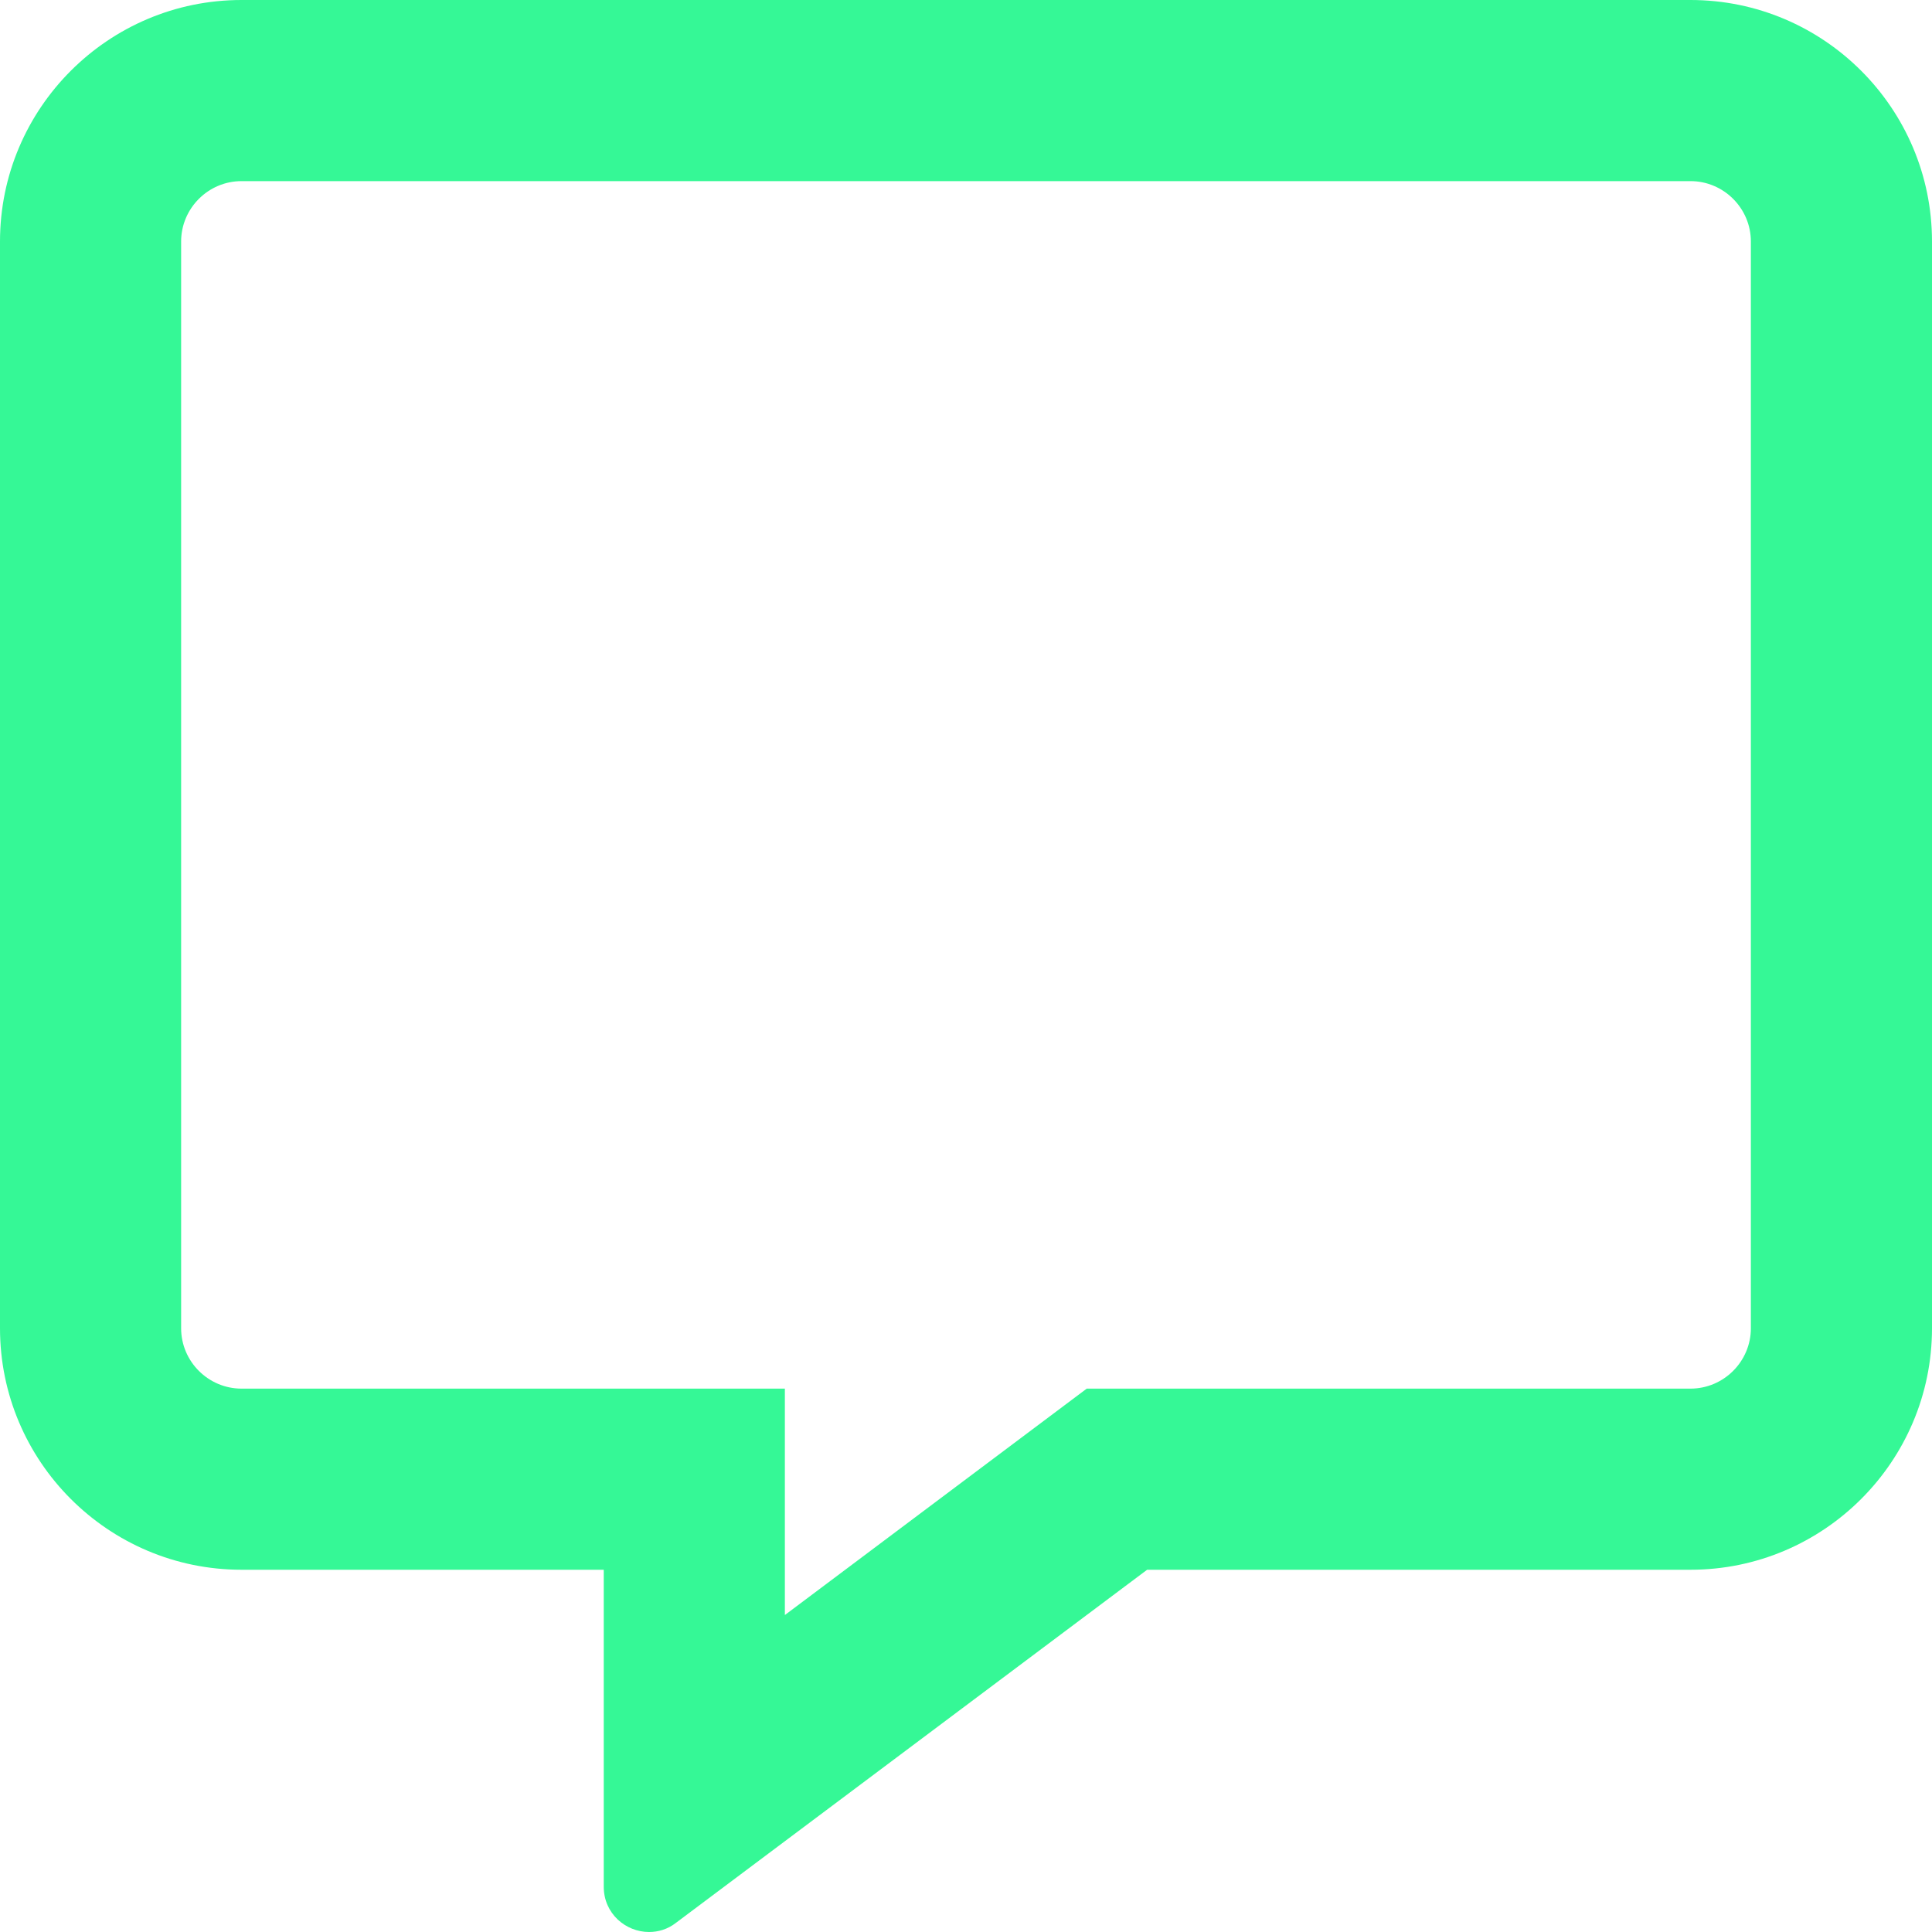
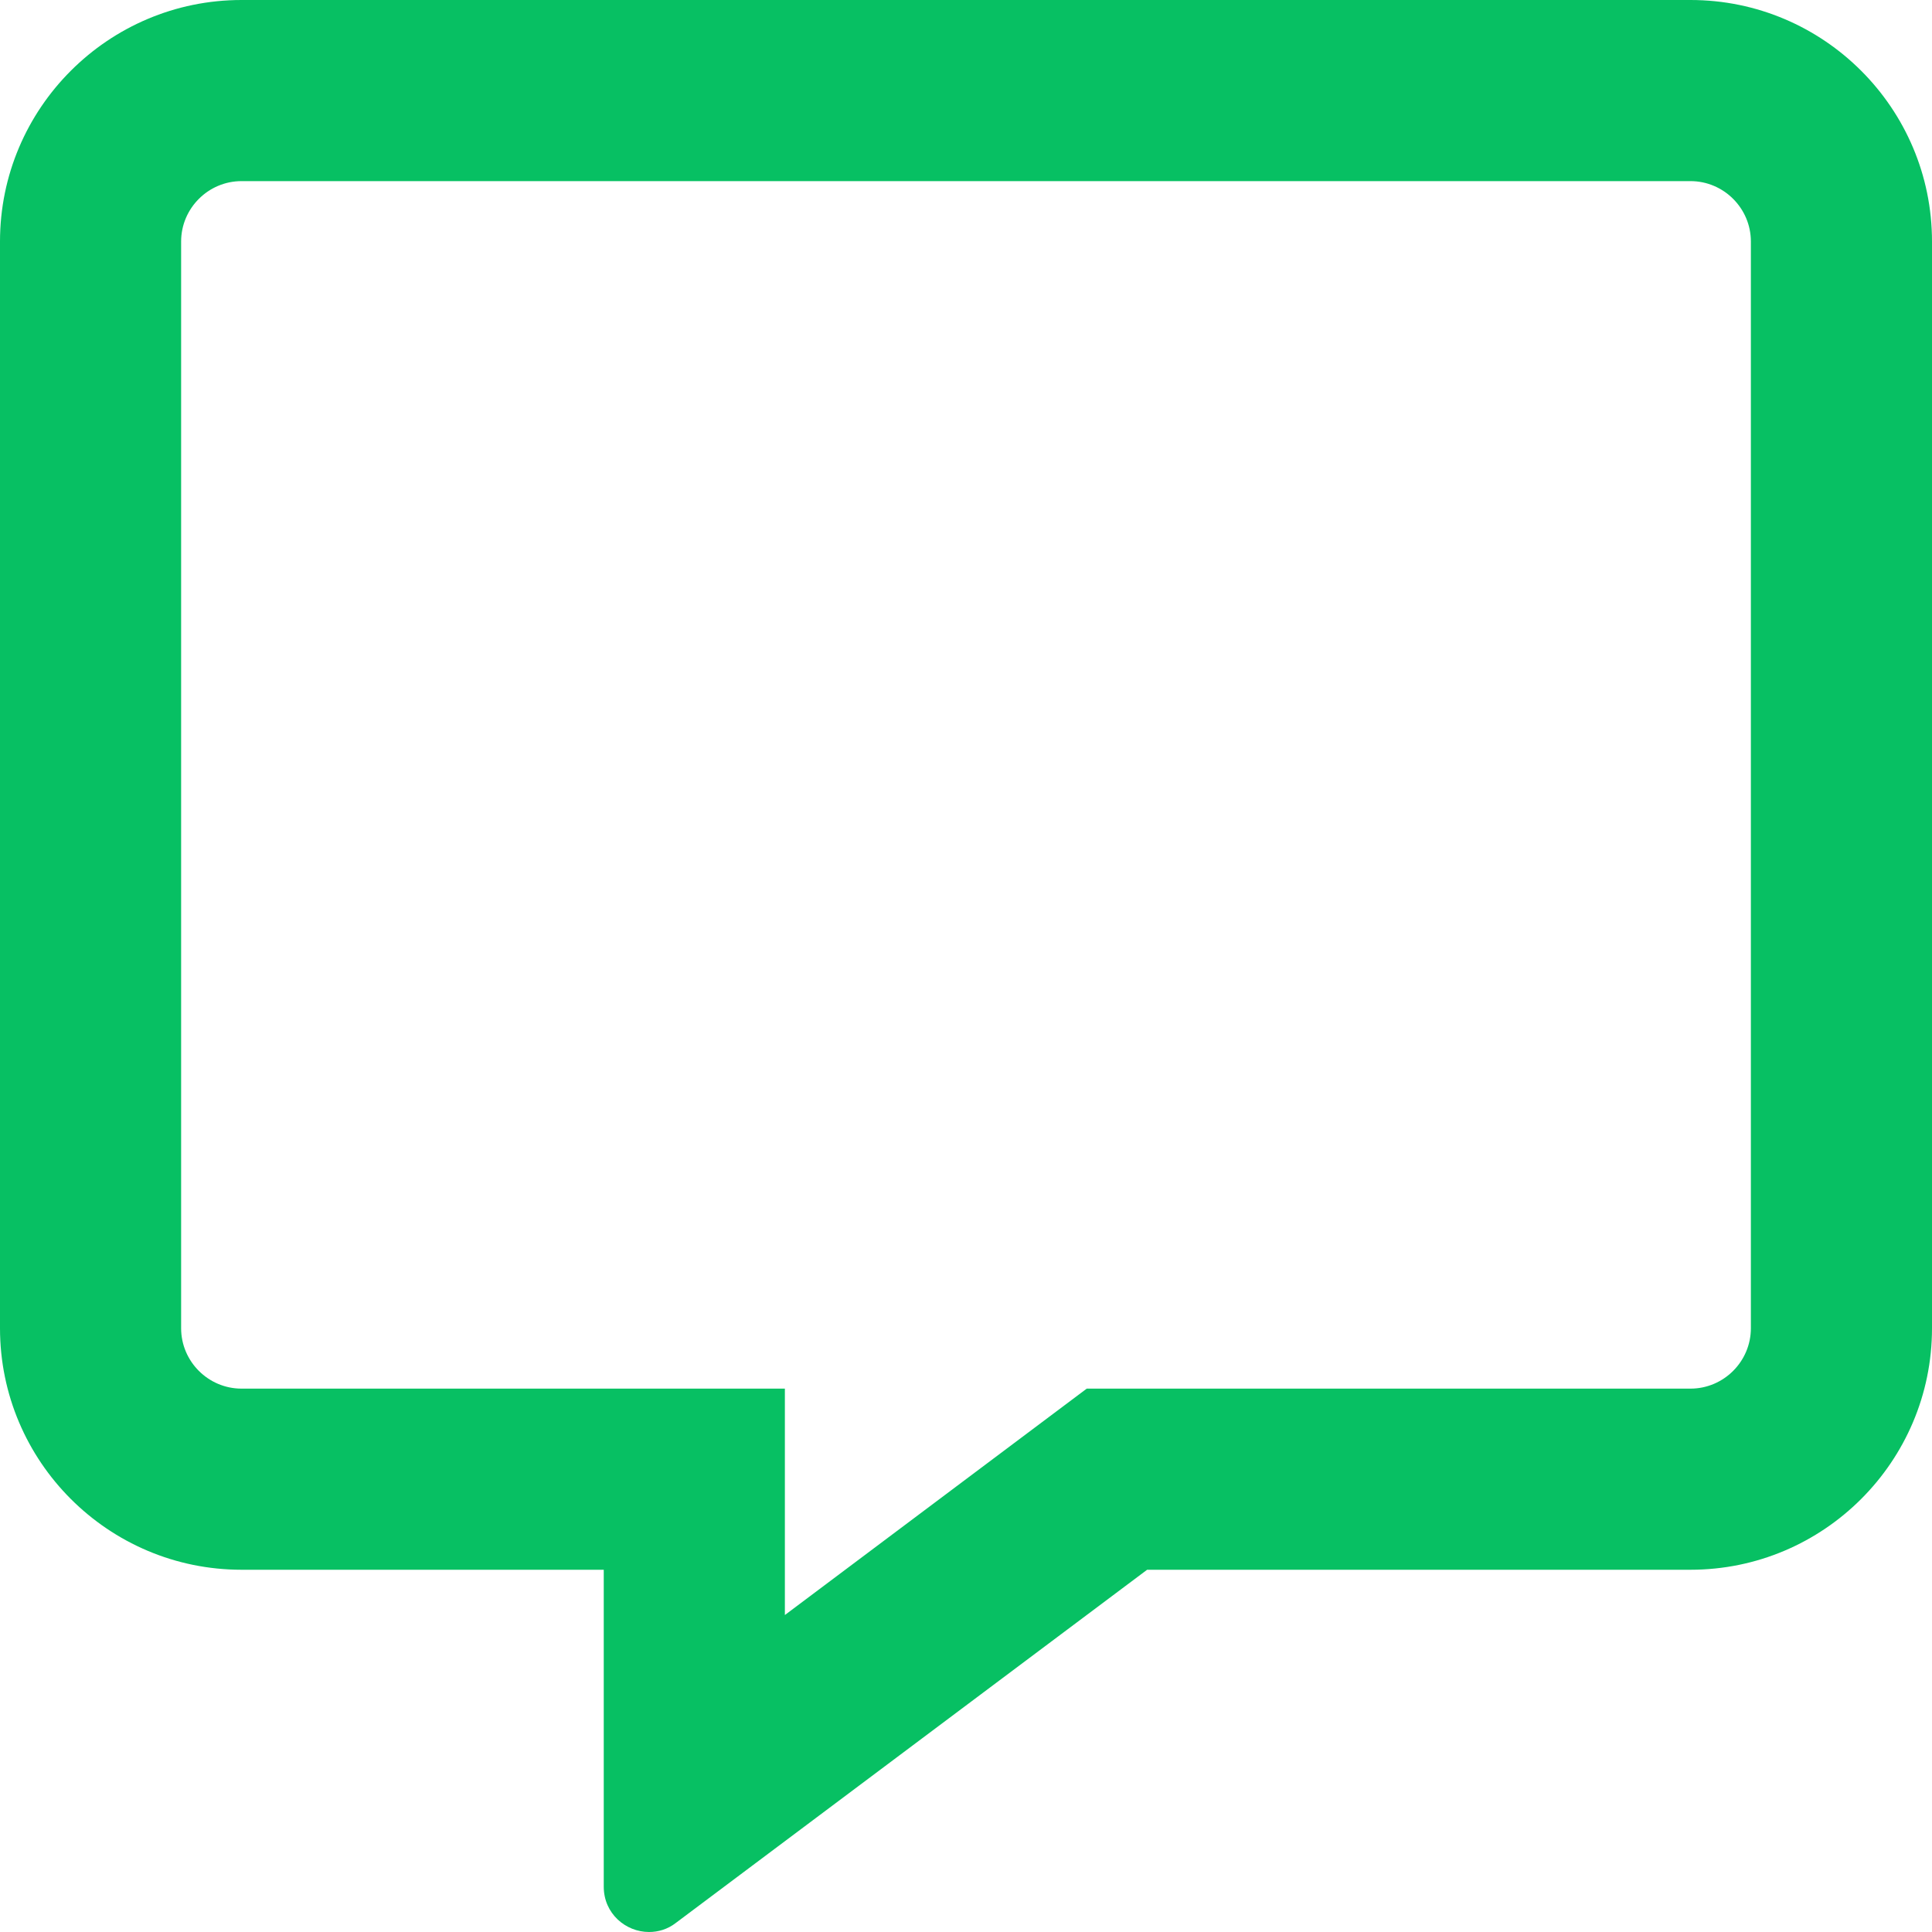
<svg xmlns="http://www.w3.org/2000/svg" width="64" height="64" viewBox="0 0 64 64" fill="none">
-   <path d="M56 0H8C3.587 0 0 3.587 0 8V44C0 48.413 3.587 52 8 52H20V62.5C20 63.388 20.725 64 21.5 64C21.8 64 22.113 63.913 22.387 63.7L38 52H56C60.413 52 64 48.413 64 44V8C64 3.587 60.413 0 56 0ZM58 44C58 45.1 57.1 46 56 46H36L34.4 47.2L26 53.5V46H8C6.9 46 6 45.1 6 44V8C6 6.9 6.9 6 8 6H56C57.1 6 58 6.9 58 8V44Z" fill="#35F896" />
+   <path d="M56 0H8C3.587 0 0 3.587 0 8V44C0 48.413 3.587 52 8 52H20V62.5C20 63.388 20.725 64 21.5 64C21.8 64 22.113 63.913 22.387 63.7L38 52H56C60.413 52 64 48.413 64 44V8C64 3.587 60.413 0 56 0ZM58 44C58 45.1 57.1 46 56 46H36L34.4 47.2L26 53.5V46H8C6.9 46 6 45.1 6 44V8C6 6.9 6.9 6 8 6H56C57.1 6 58 6.9 58 8V44Z" fill="#07C063" />
</svg>
